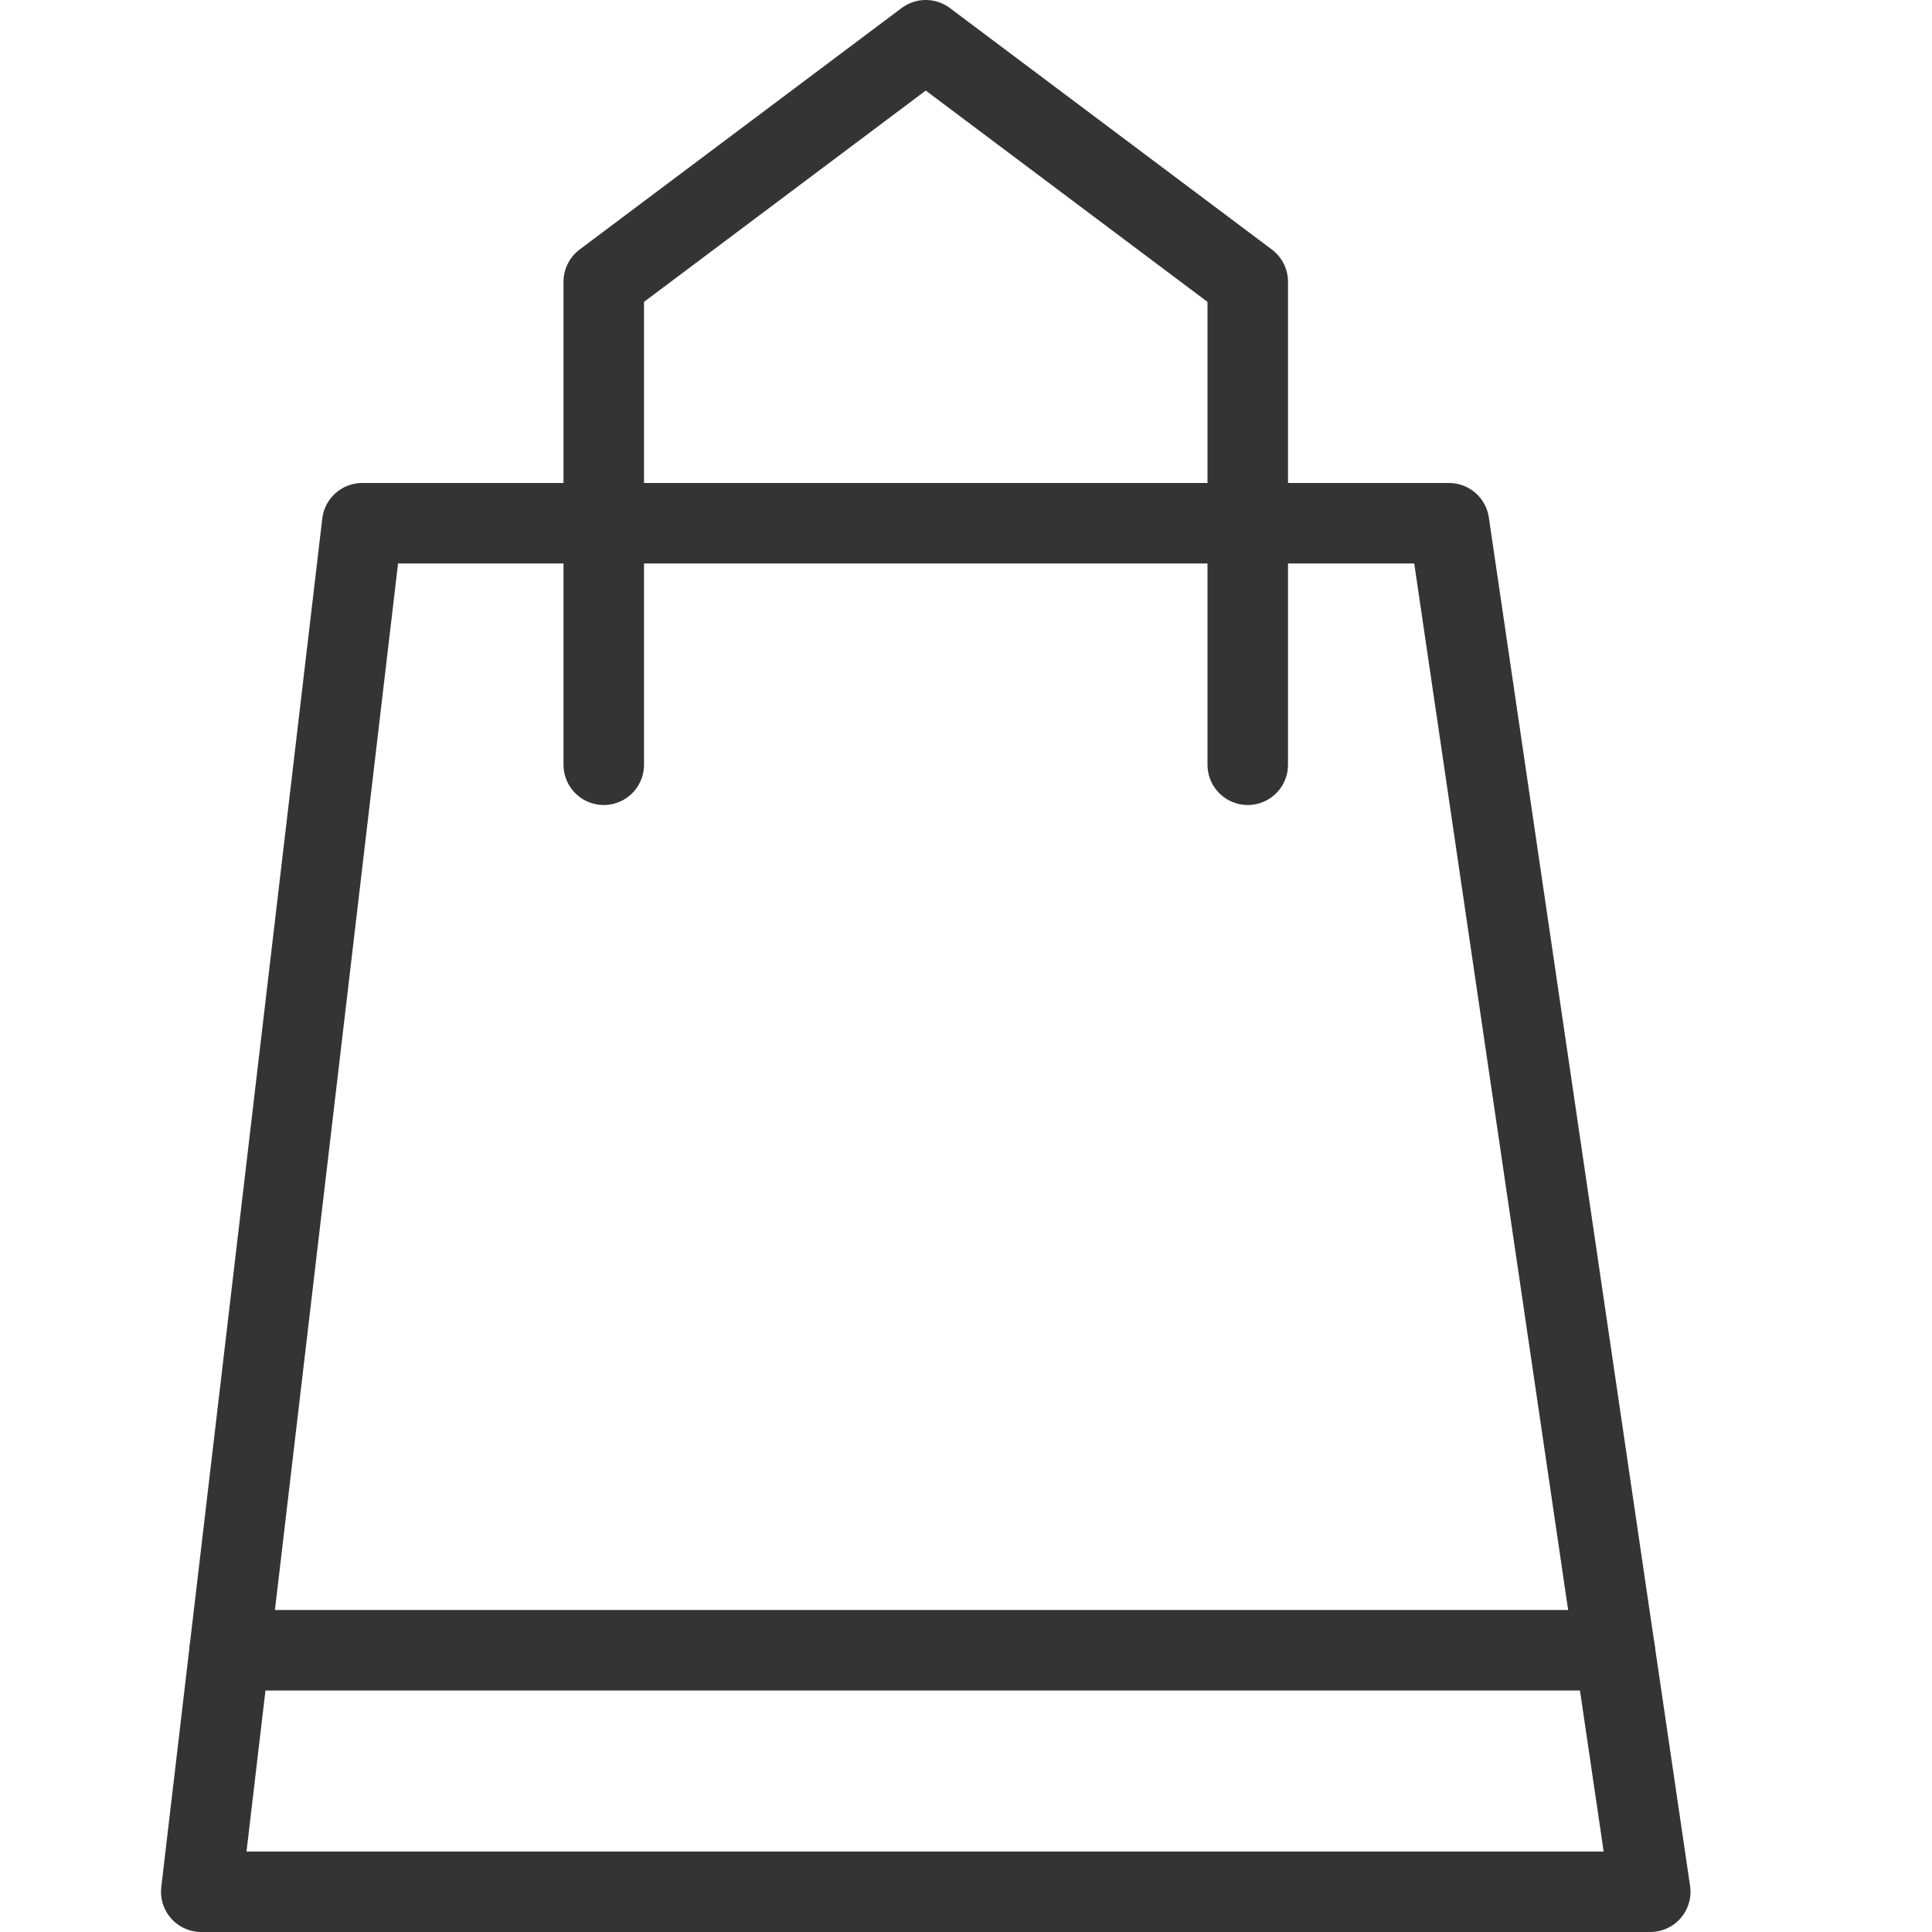
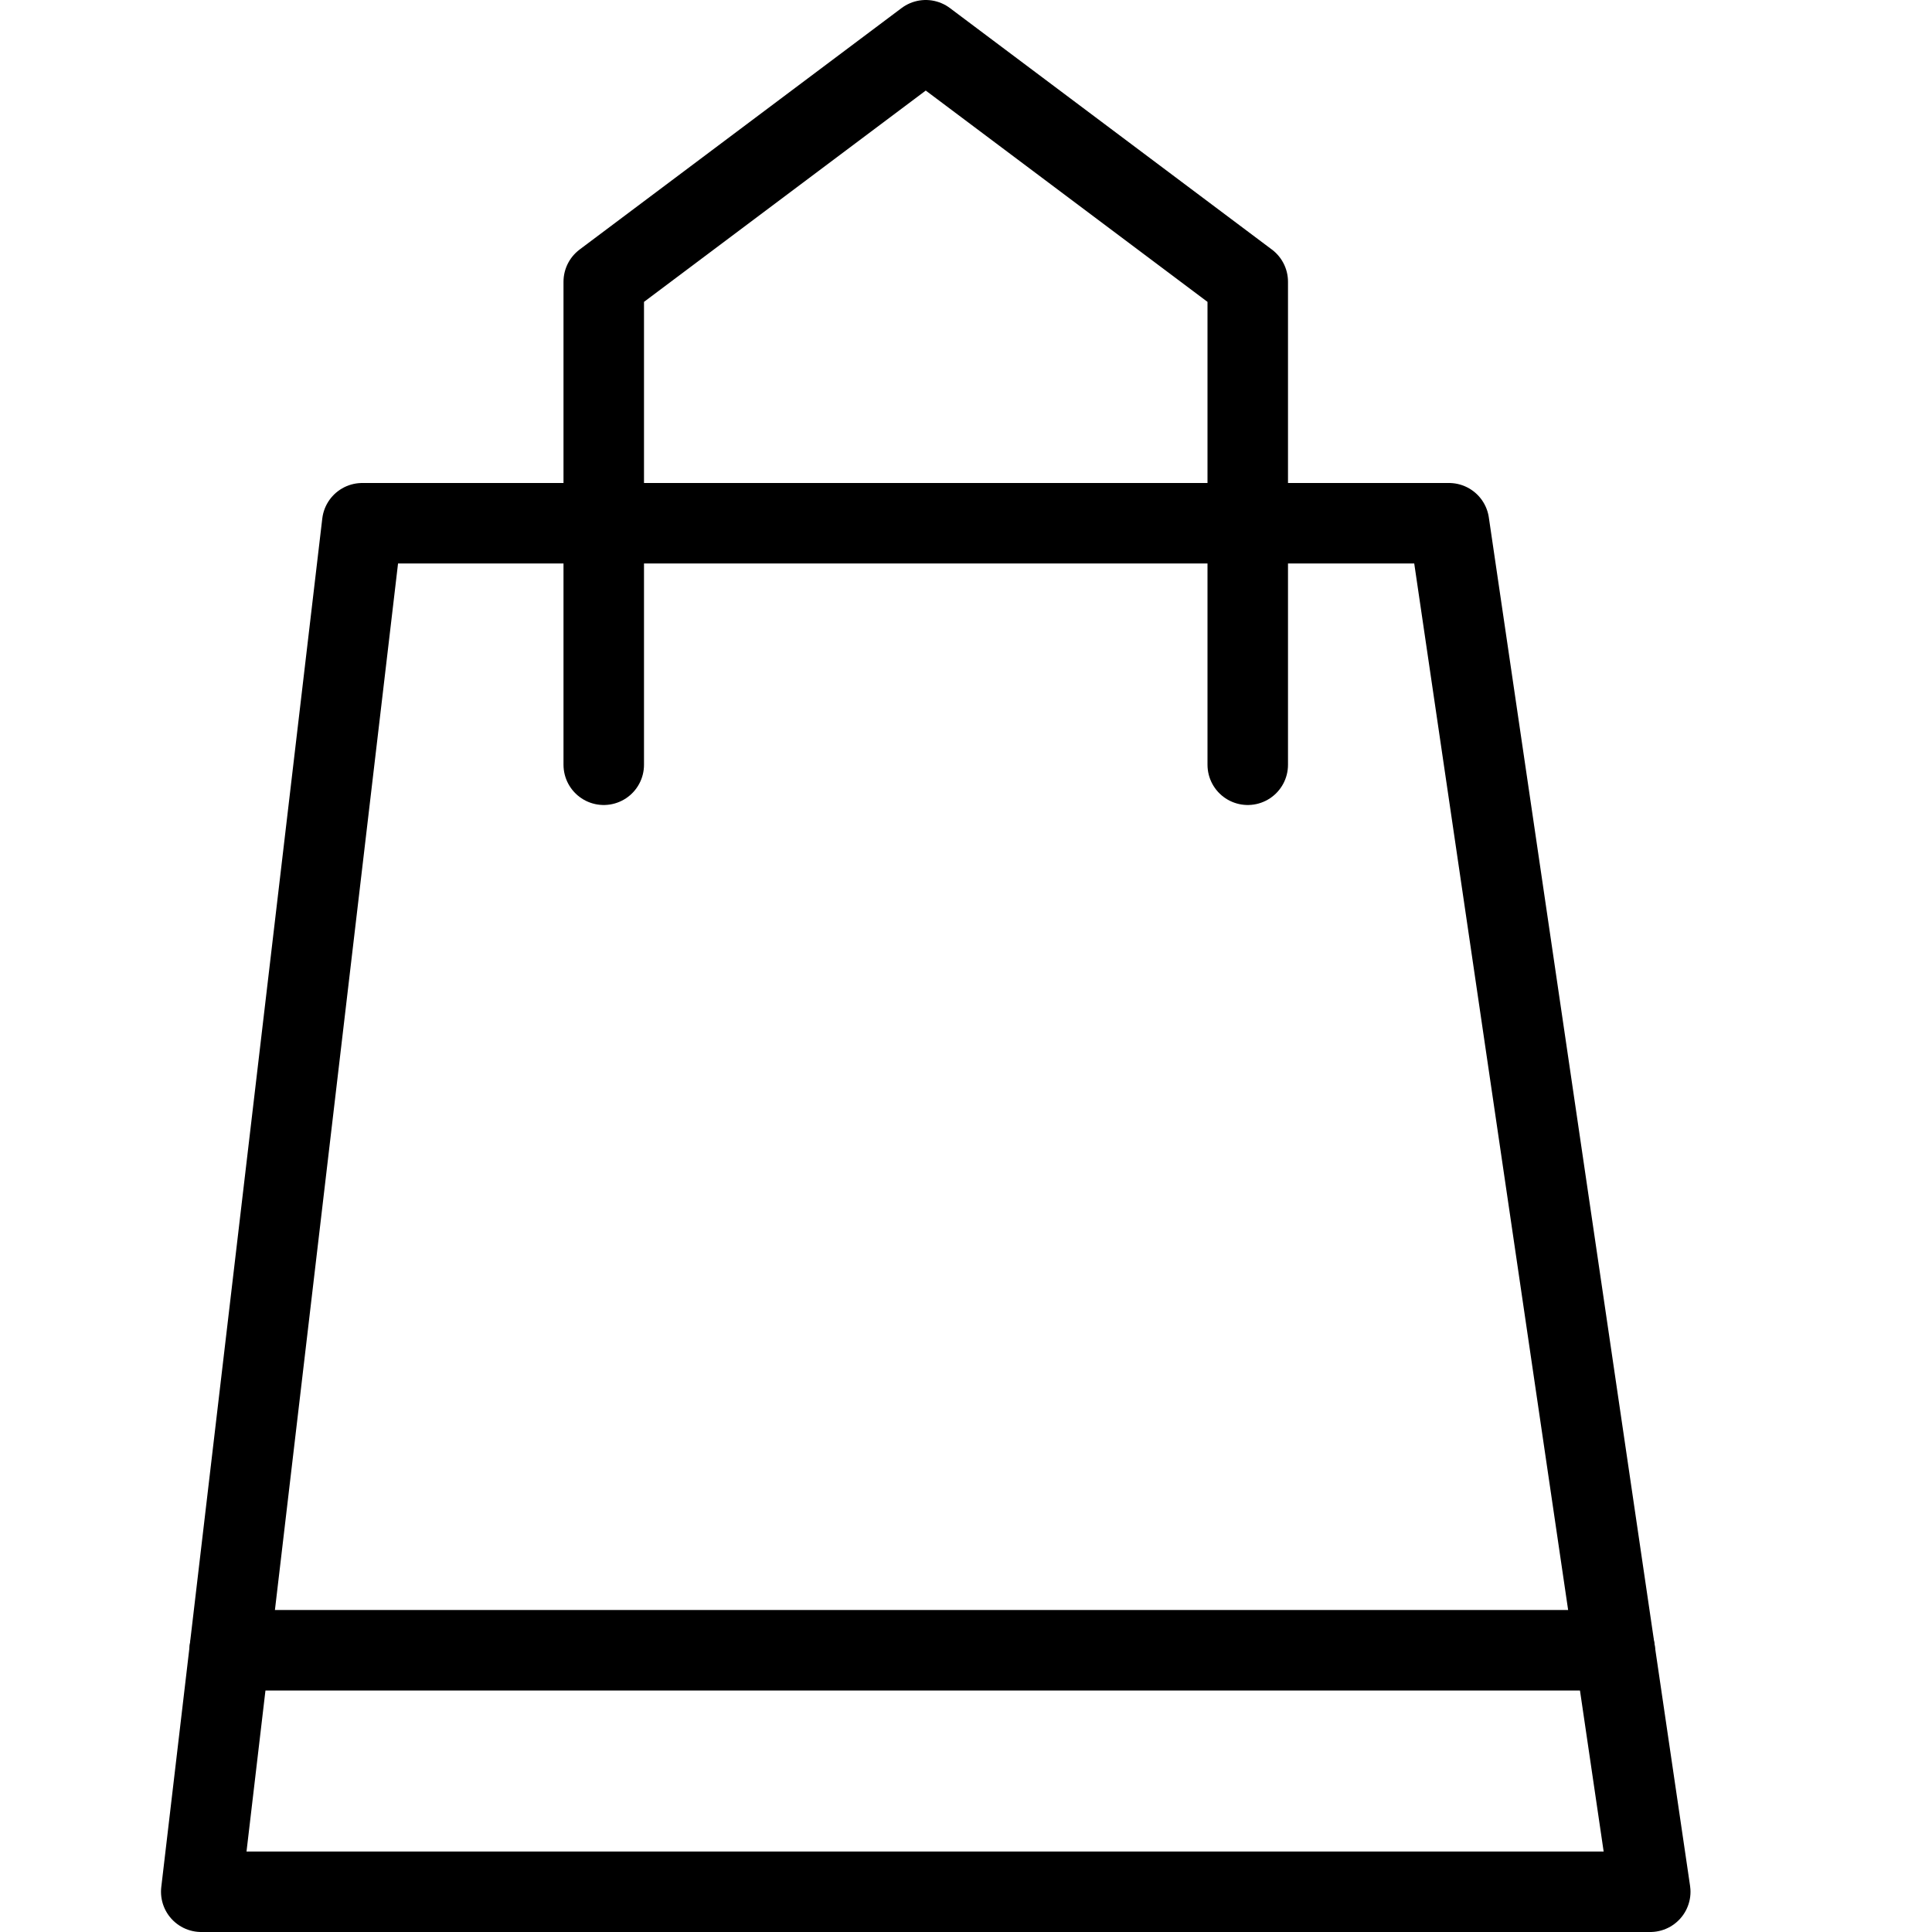
<svg xmlns="http://www.w3.org/2000/svg" enable-background="new 0 0 24 24" height="24" viewBox="0 0 24 24" width="24">
  <g fill="none">
-     <g stroke="#343434" stroke-linecap="round" stroke-linejoin="round" stroke-miterlimit="10">
+     <g stroke="currentColor" stroke-linecap="round" stroke-linejoin="round" stroke-miterlimit="10">
      <path d="m15.5 9.5v-6l-4-3-4 3v6" />
      <path d="m20.5 23.5h-18l2-17h13.5z" />
      <path d="m2.853 20.5h17.206" />
    </g>
    <path d="m0 0h24v24h-24z" />
  </g>
</svg>
